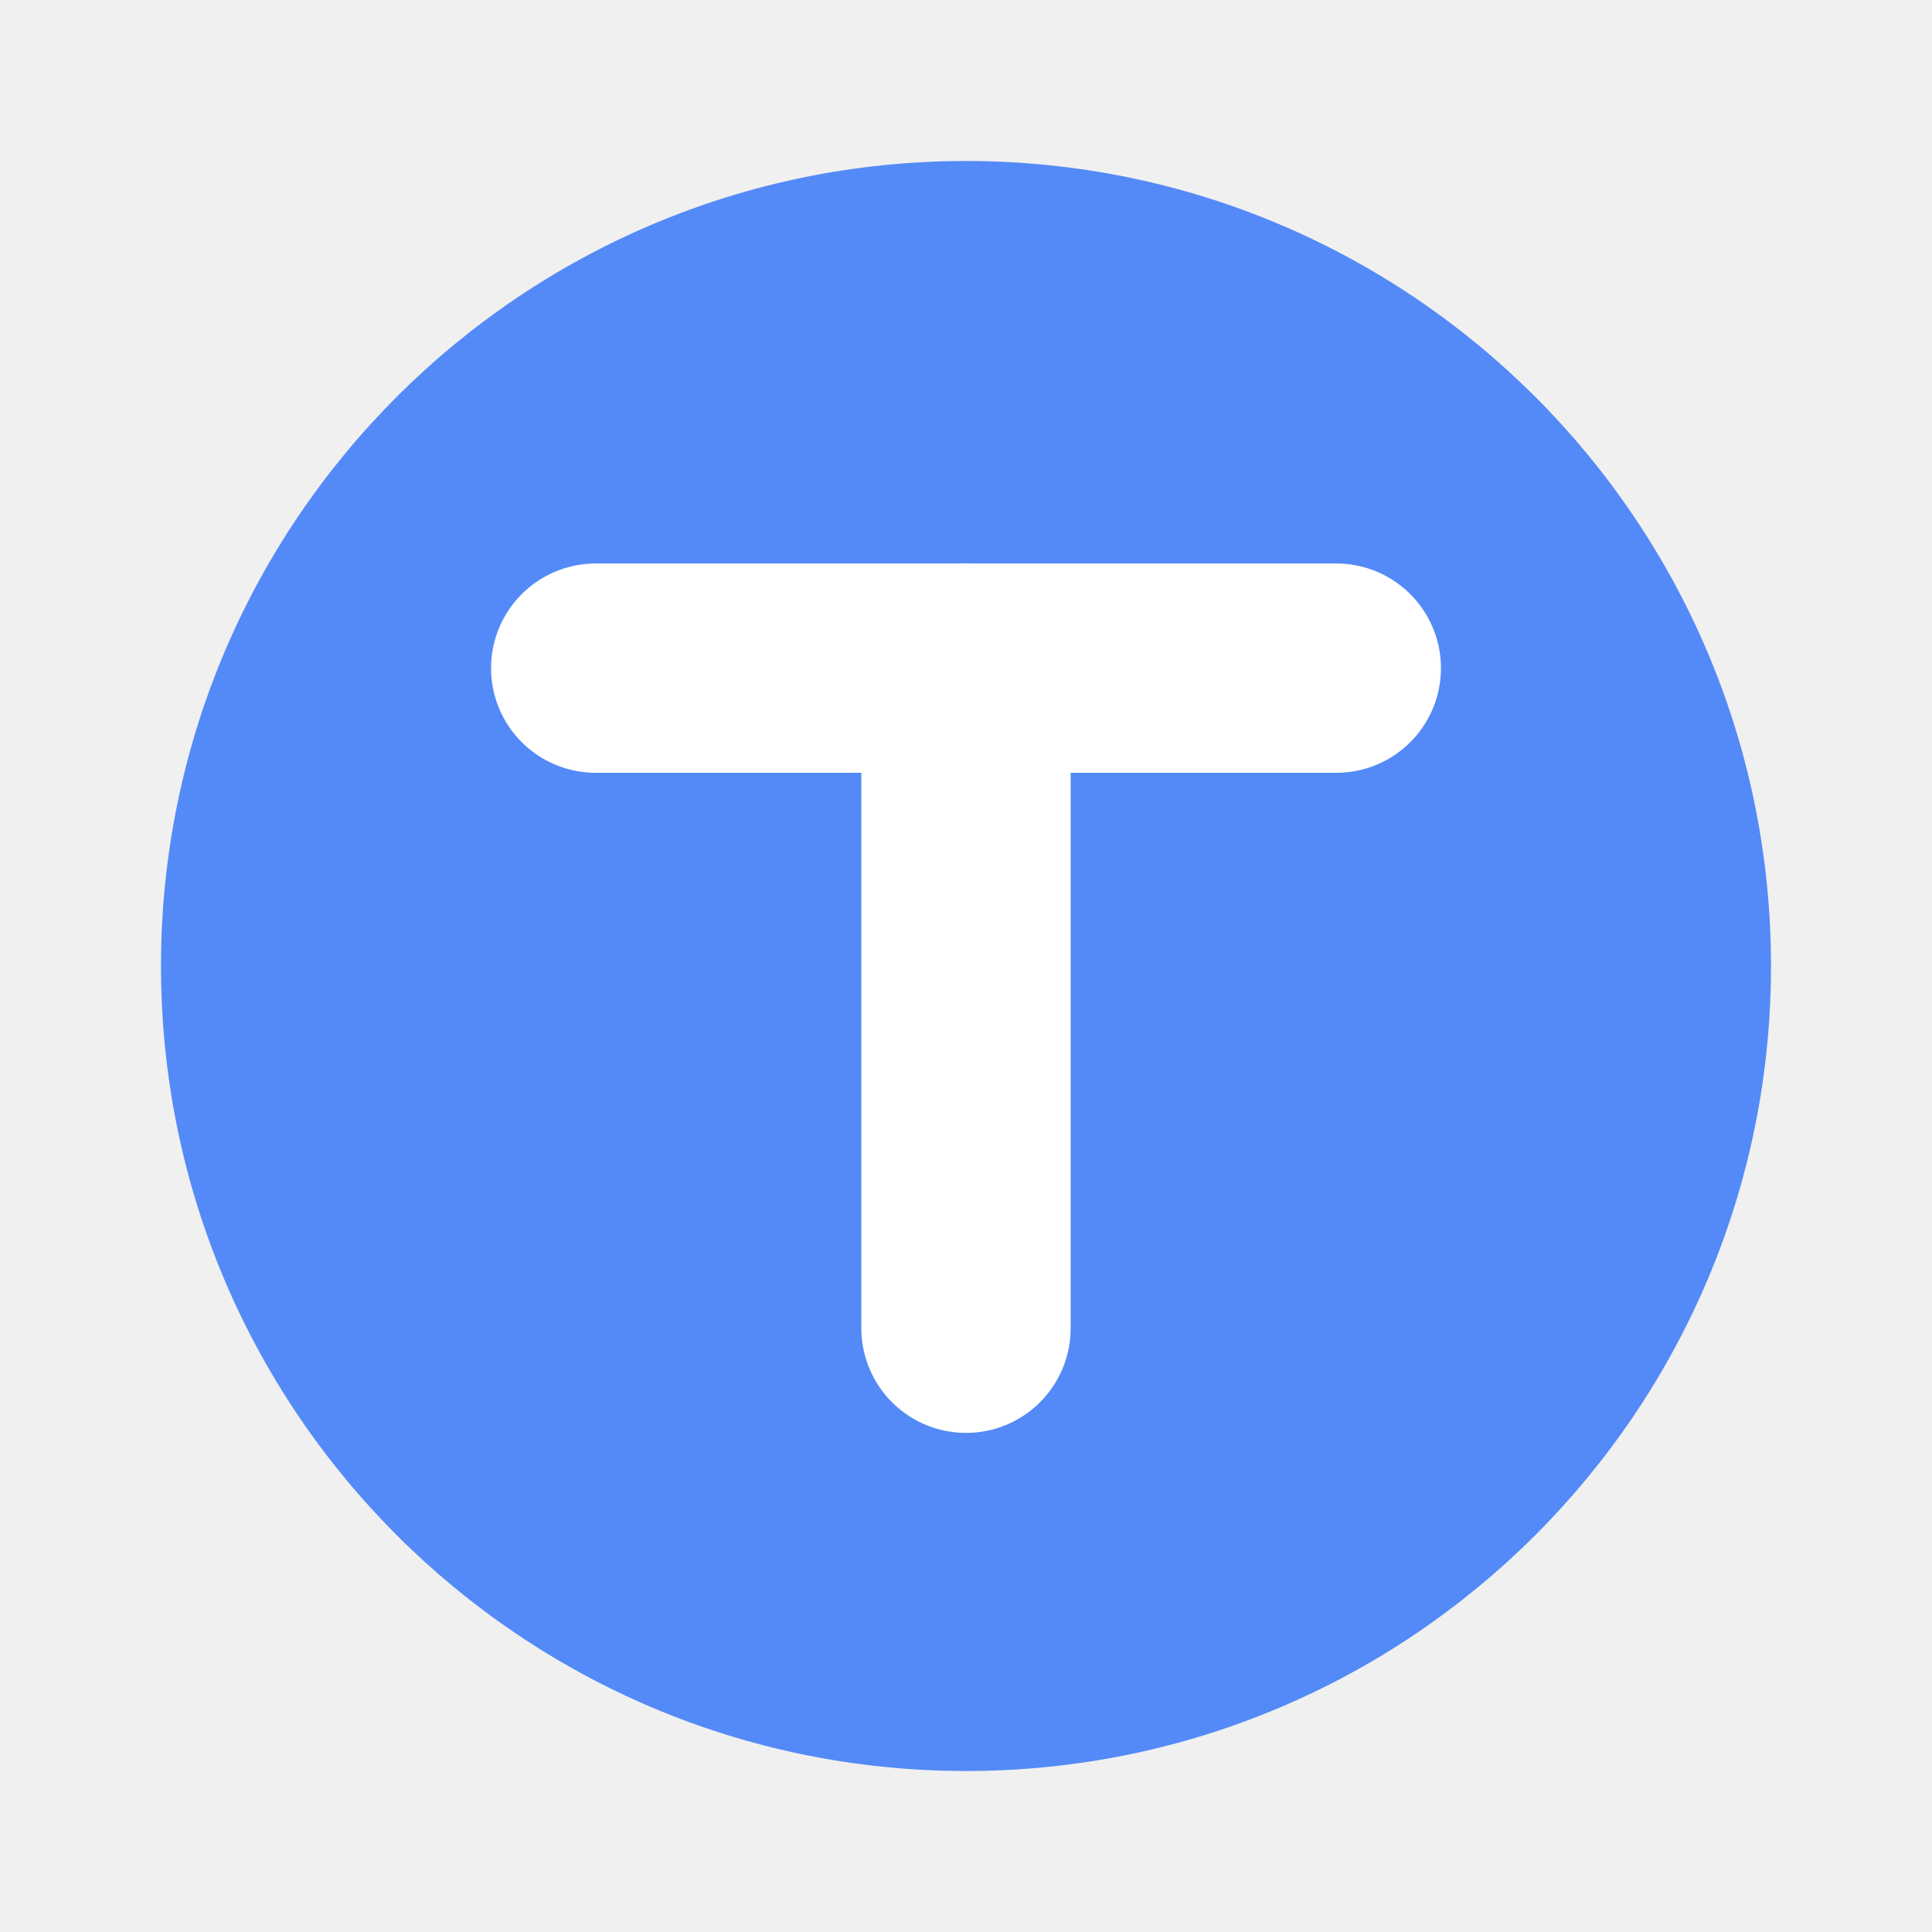
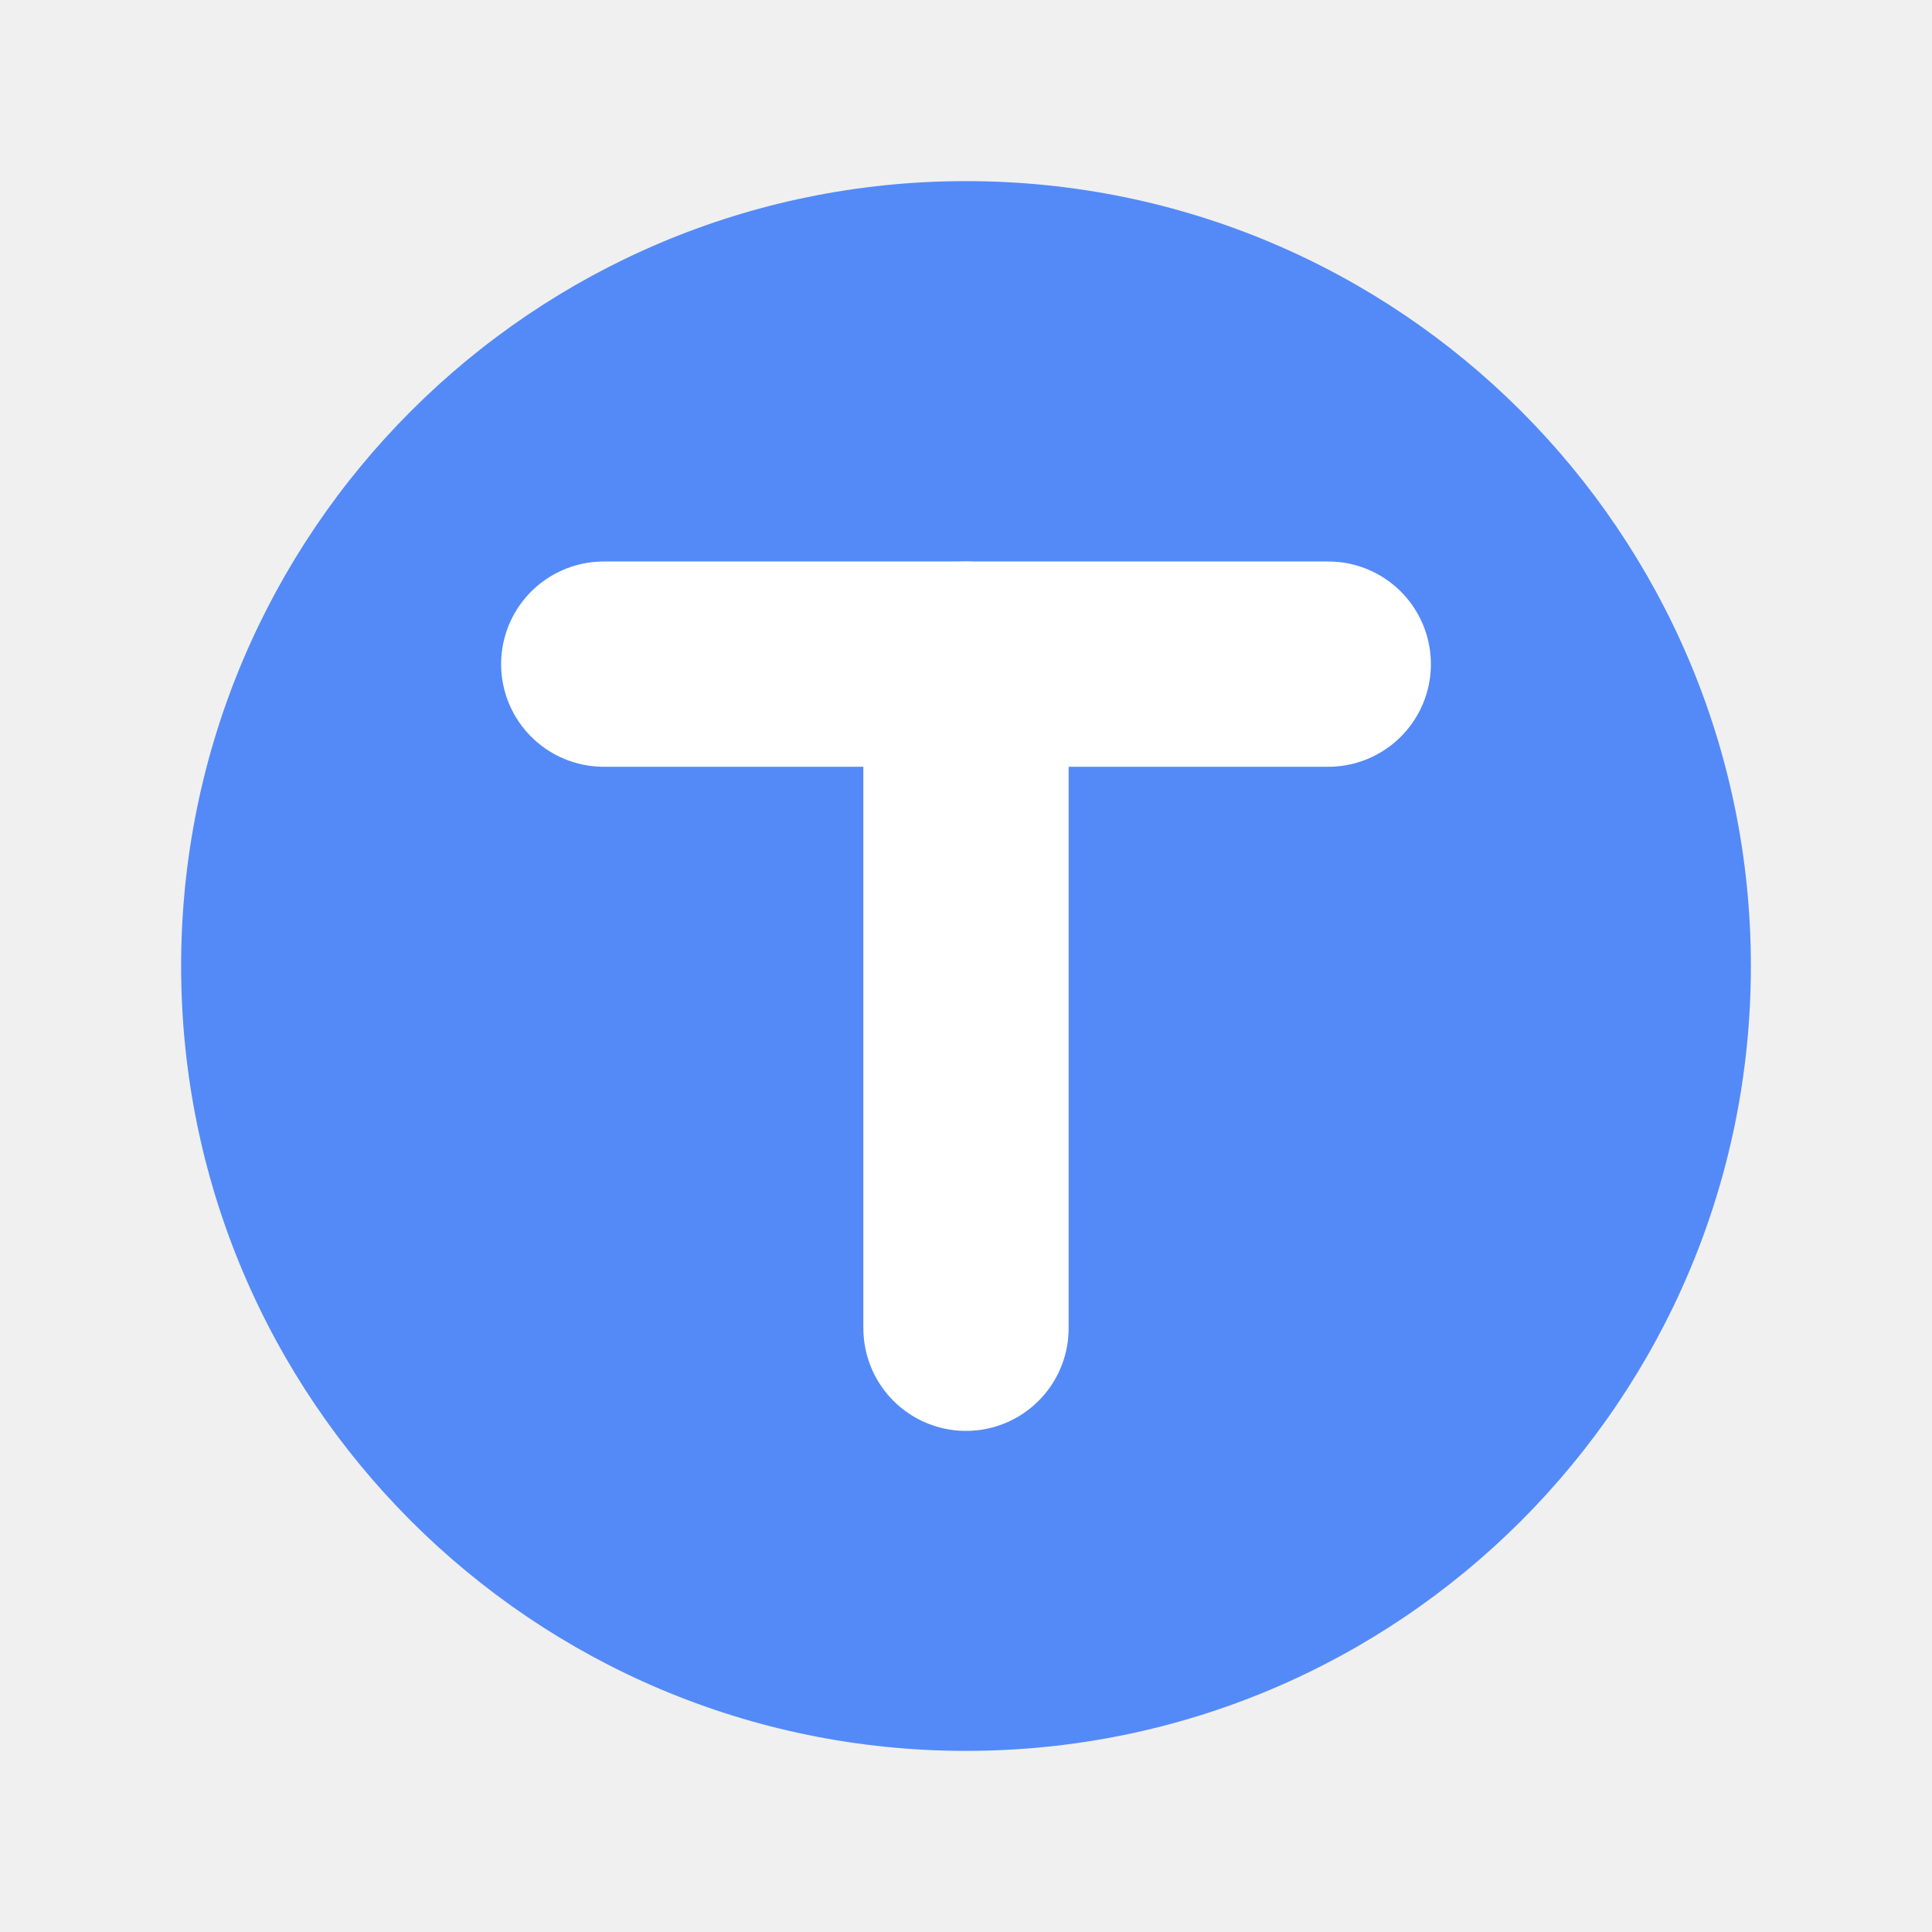
- <svg xmlns="http://www.w3.org/2000/svg" width="12" height="12" viewBox="0 0 12 12" fill="none">
-   <circle cx="6" cy="6" r="5" fill="#548AF7" />
-   <path d="M3.7 4.15h4.6" stroke="#FFFFFF" stroke-width="1.3" stroke-linecap="round" />
-   <path d="M6 4.15v4.1" stroke="#FFFFFF" stroke-width="1.3" stroke-linecap="round" />
+ <svg xmlns="http://www.w3.org/2000/svg" width="16" height="16" viewBox="0 0 16 16" fill="none">
+   <circle cx="8" cy="8" r="6.5" fill="#548AF7" />
+   <path d="M5 5.5h6" stroke="#FFFFFF" stroke-width="1.7" stroke-linecap="round" />
+   <path d="M8 5.5v5.5" stroke="#FFFFFF" stroke-width="1.7" stroke-linecap="round" />
</svg>
